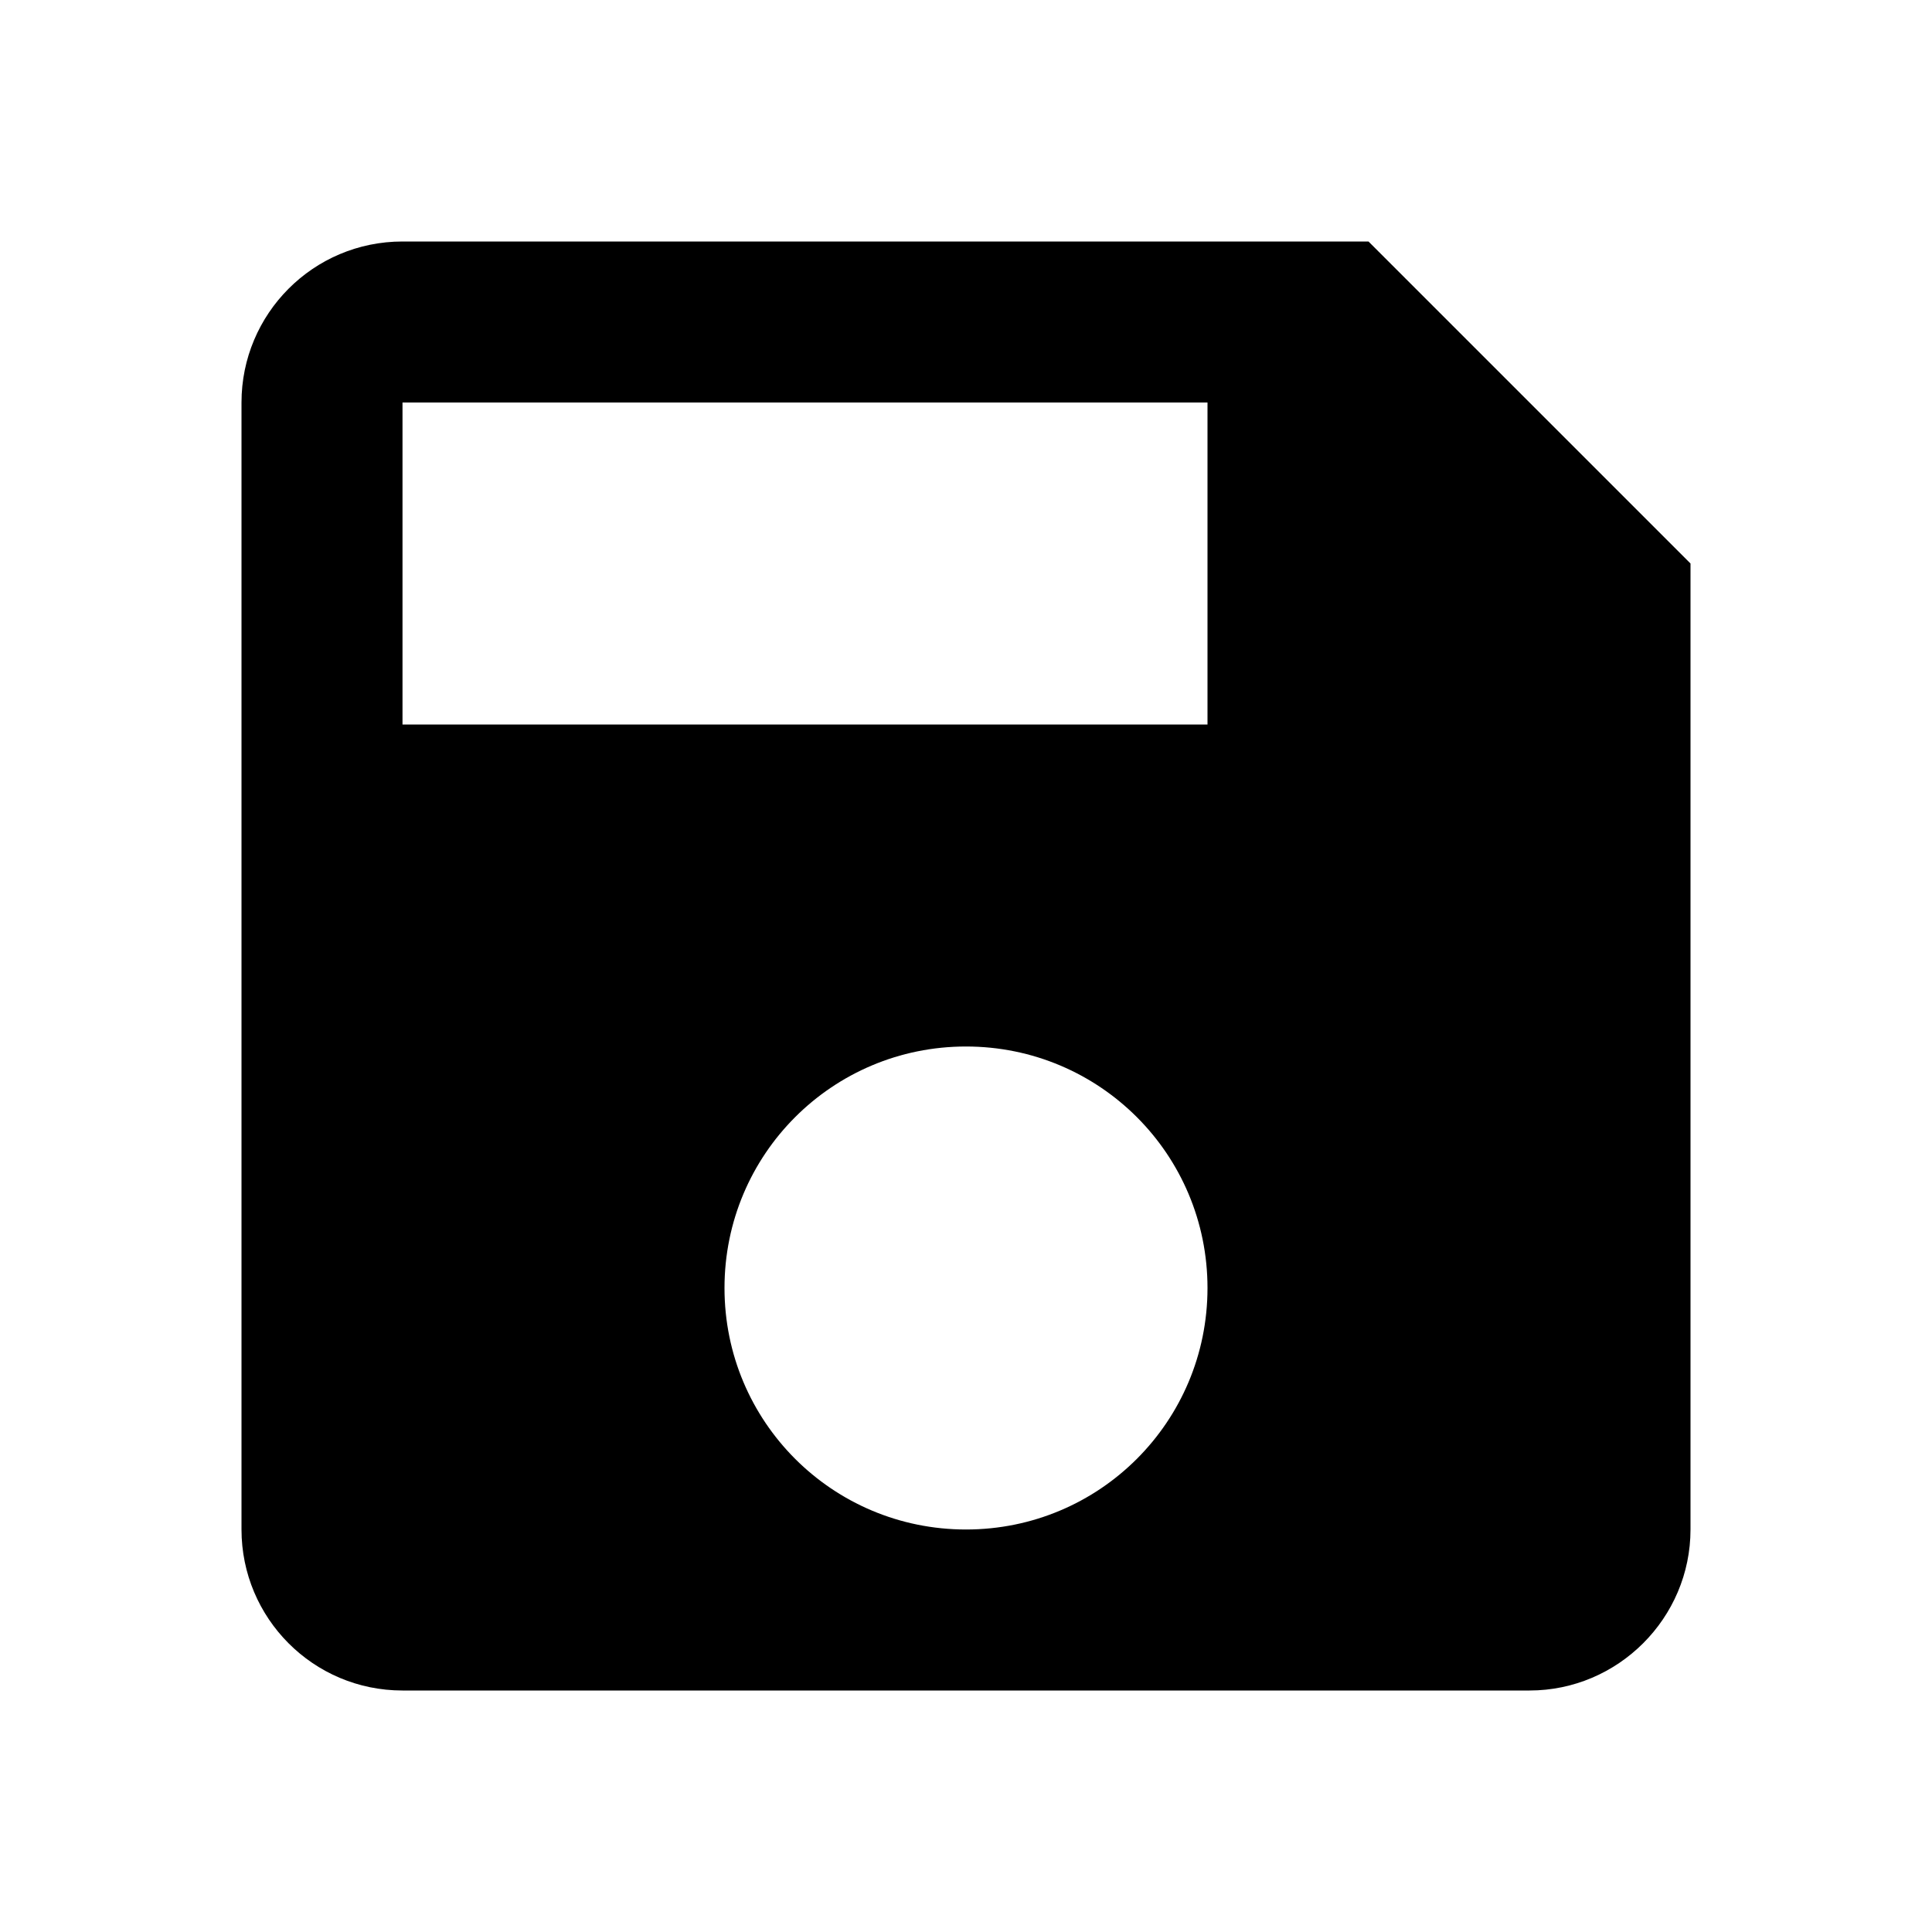
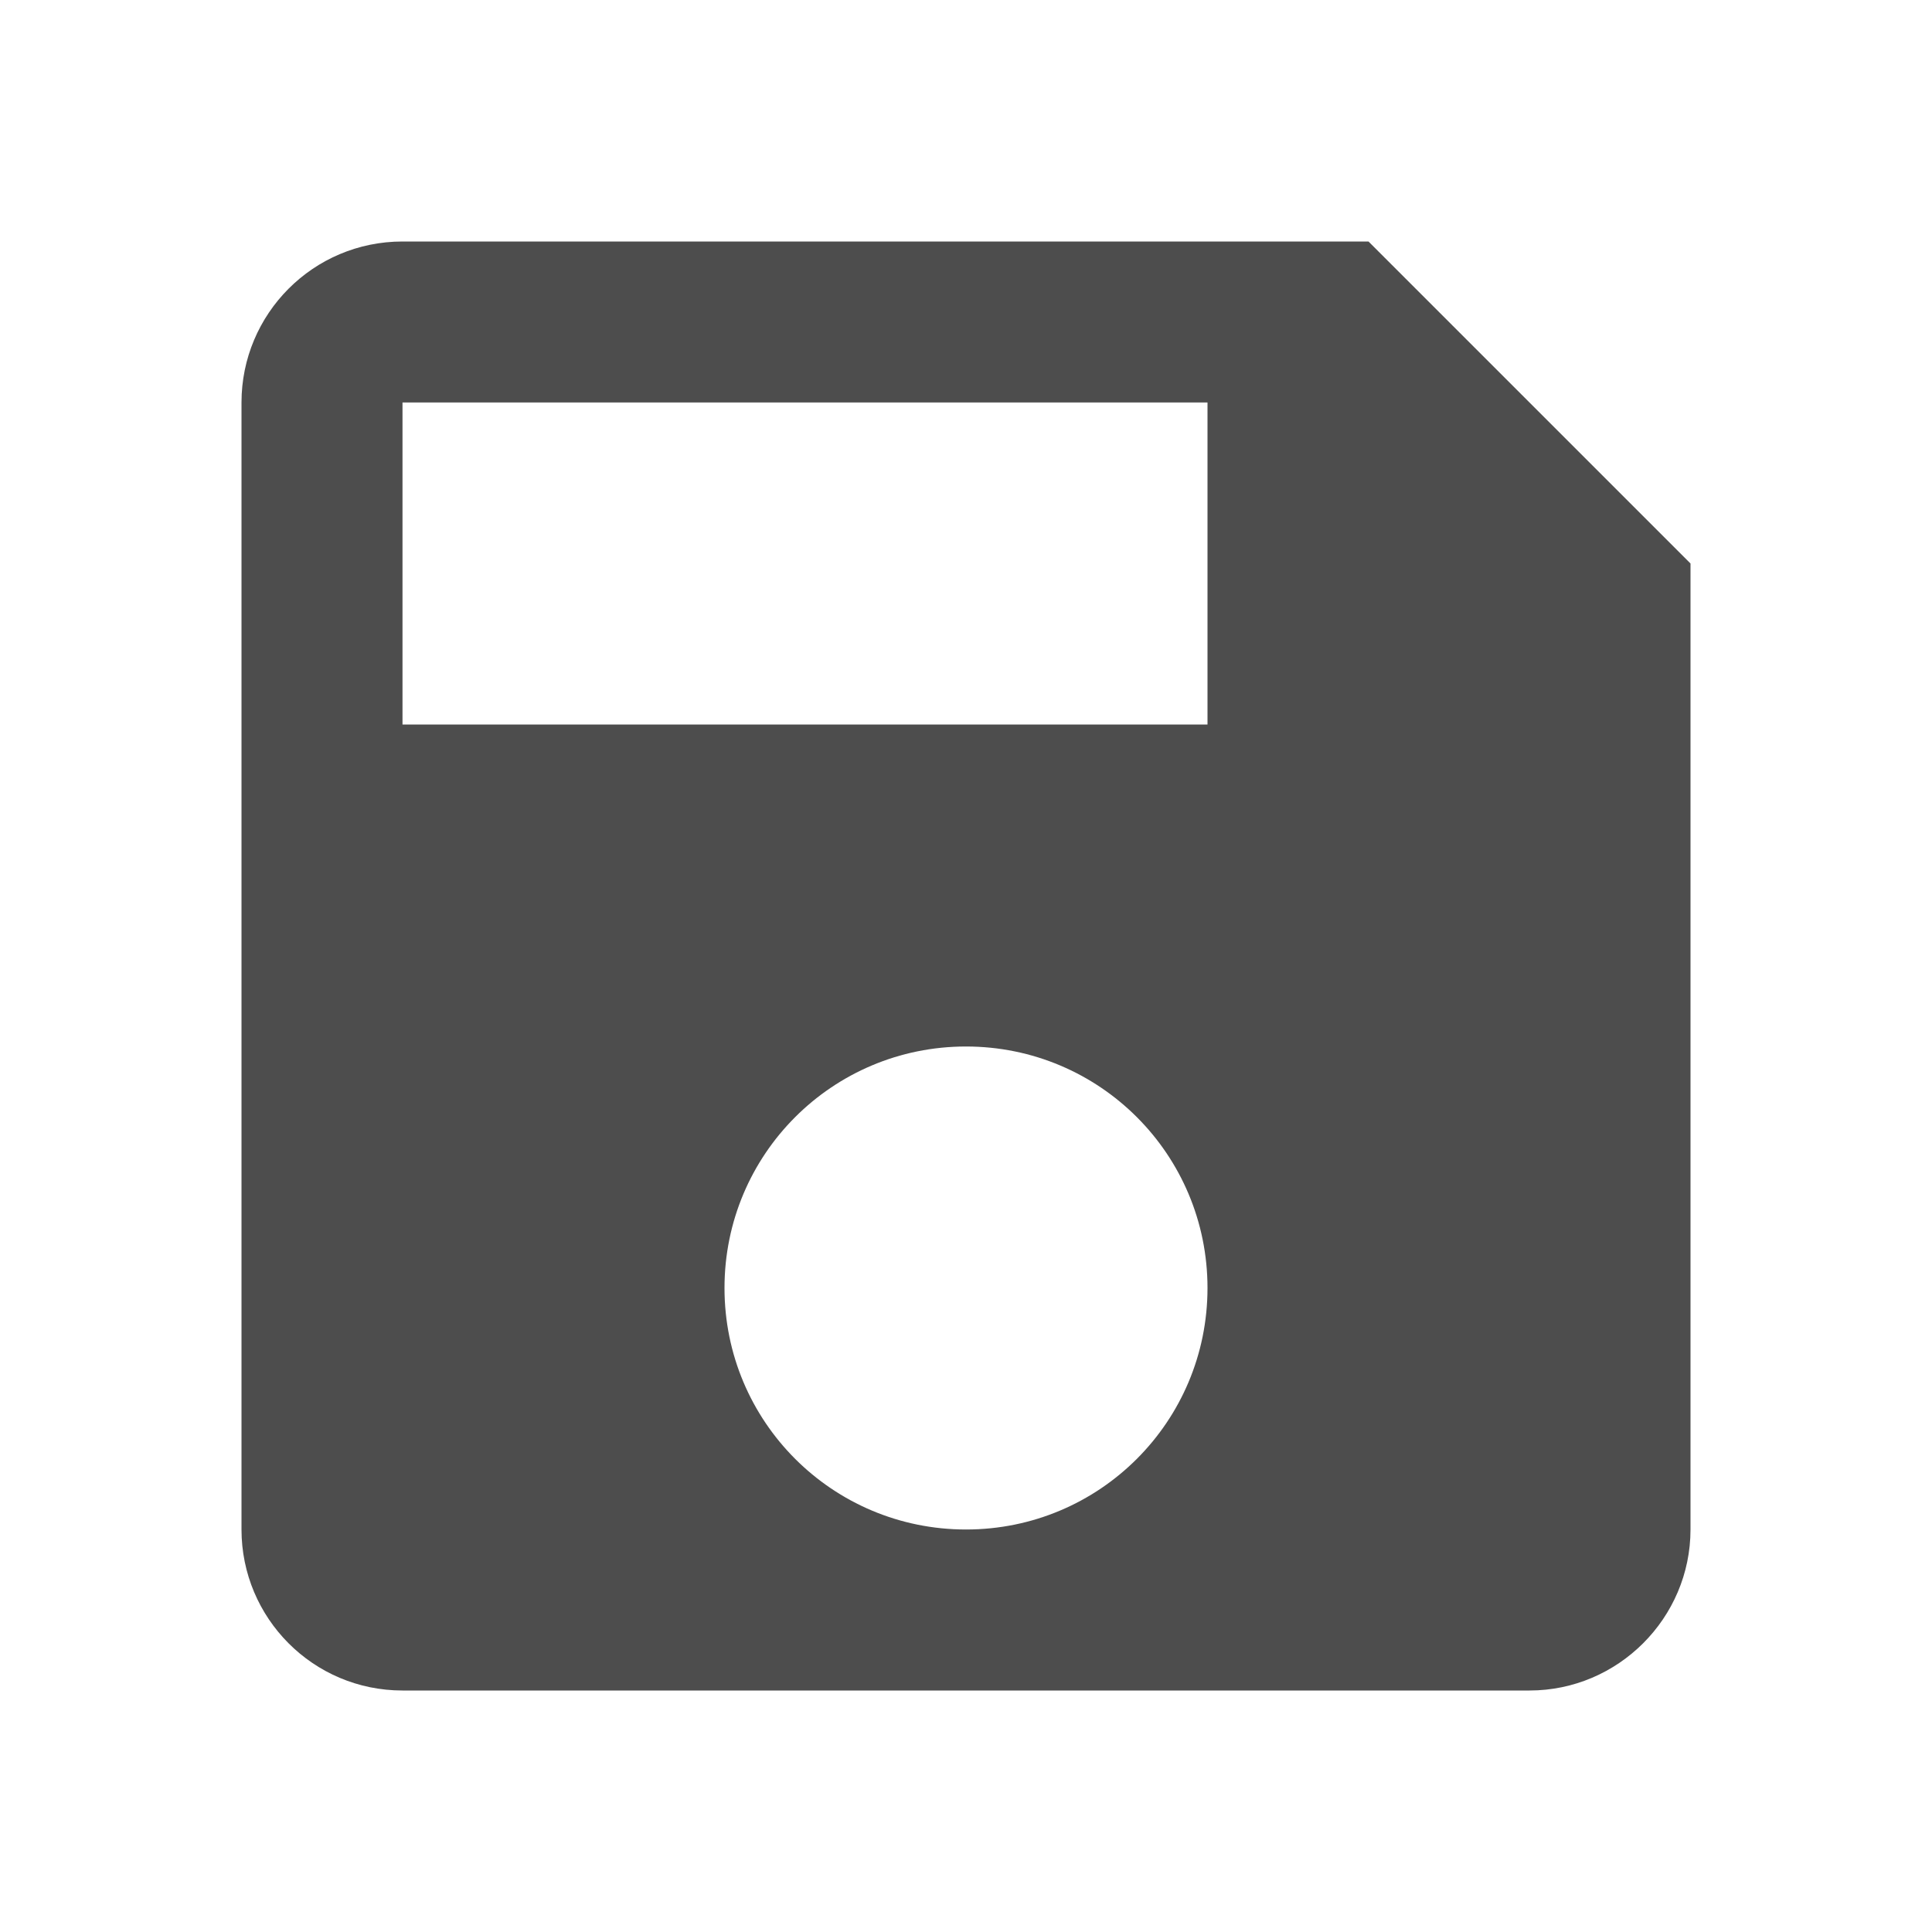
- <svg xmlns="http://www.w3.org/2000/svg" fill="#000000" height="18" viewBox="0 0 24 24" width="18">
+ <svg xmlns="http://www.w3.org/2000/svg" fill="#4d4d4d" height="18" viewBox="0 0 24 24" width="18">
  <path d="M0 0h24v24H0z" fill="none" />
  <path d="M17 3H5c-1.11 0-2 .9-2 2v14c0 1.1.89 2 2 2h14c1.1 0 2-.9 2-2V7l-4-4zm-5 16c-1.66 0-3-1.34-3-3s1.34-3 3-3 3 1.34 3 3-1.34 3-3 3zm3-10H5V5h10v4z" />
</svg>
